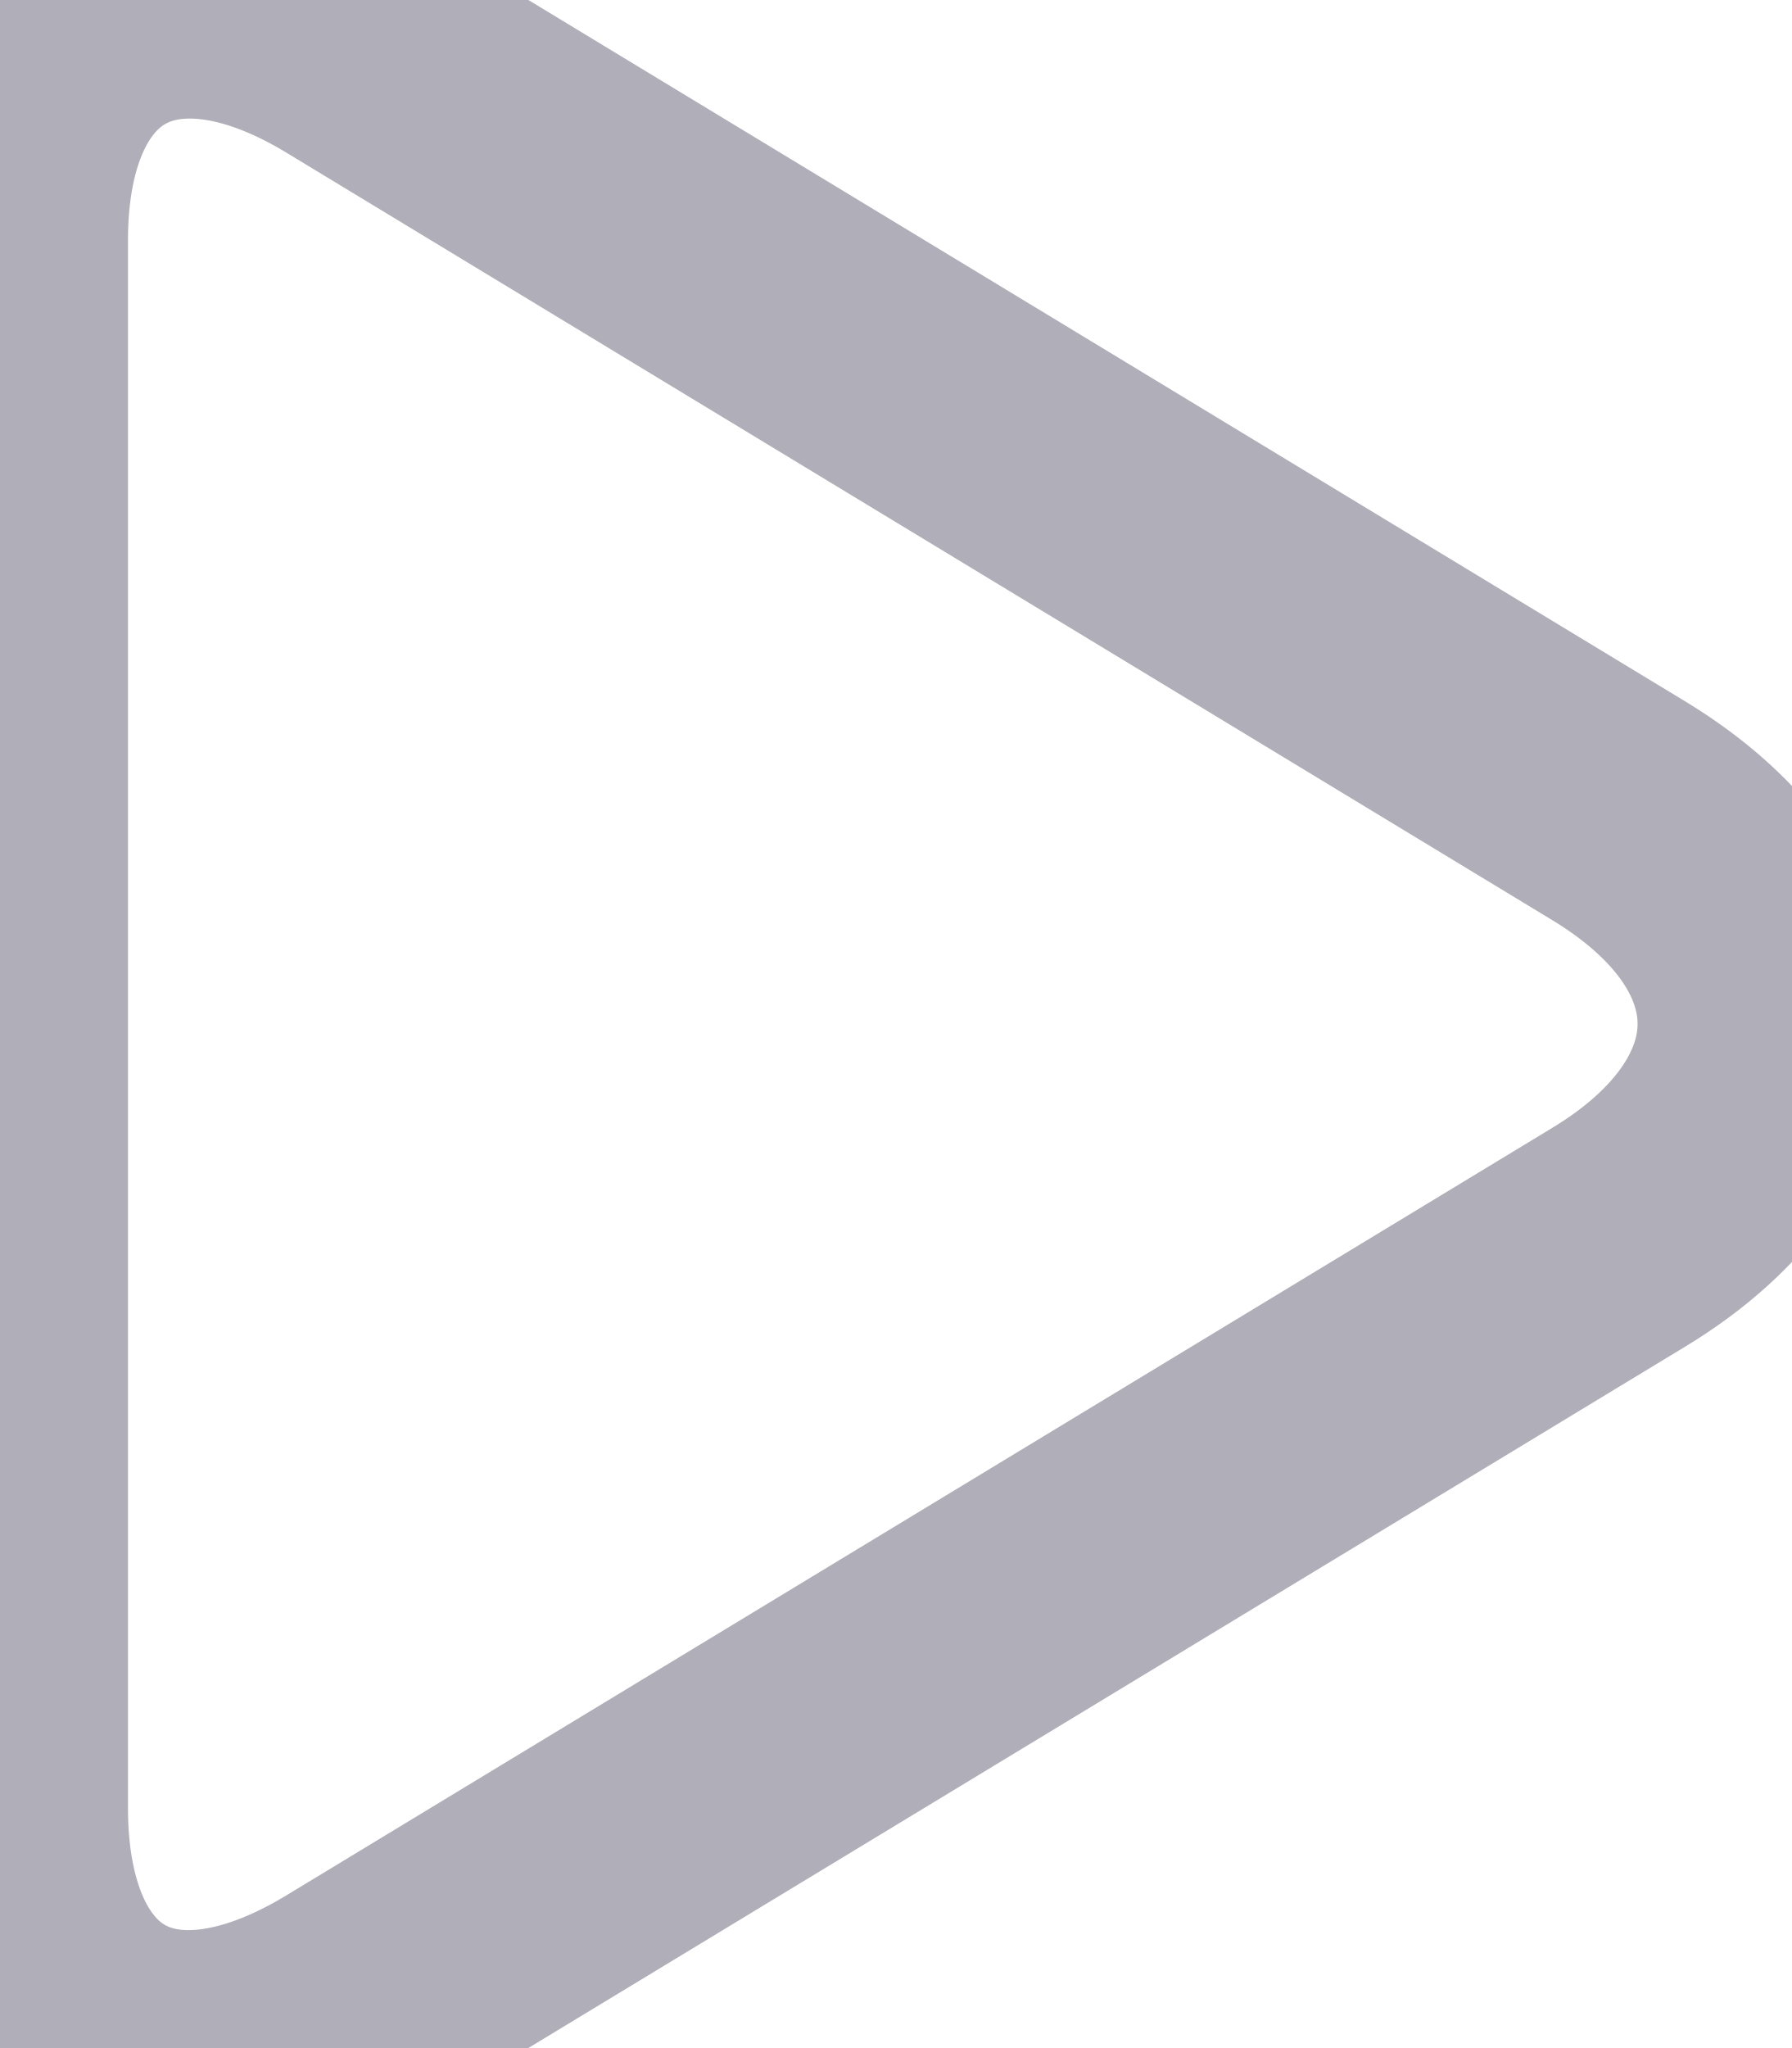
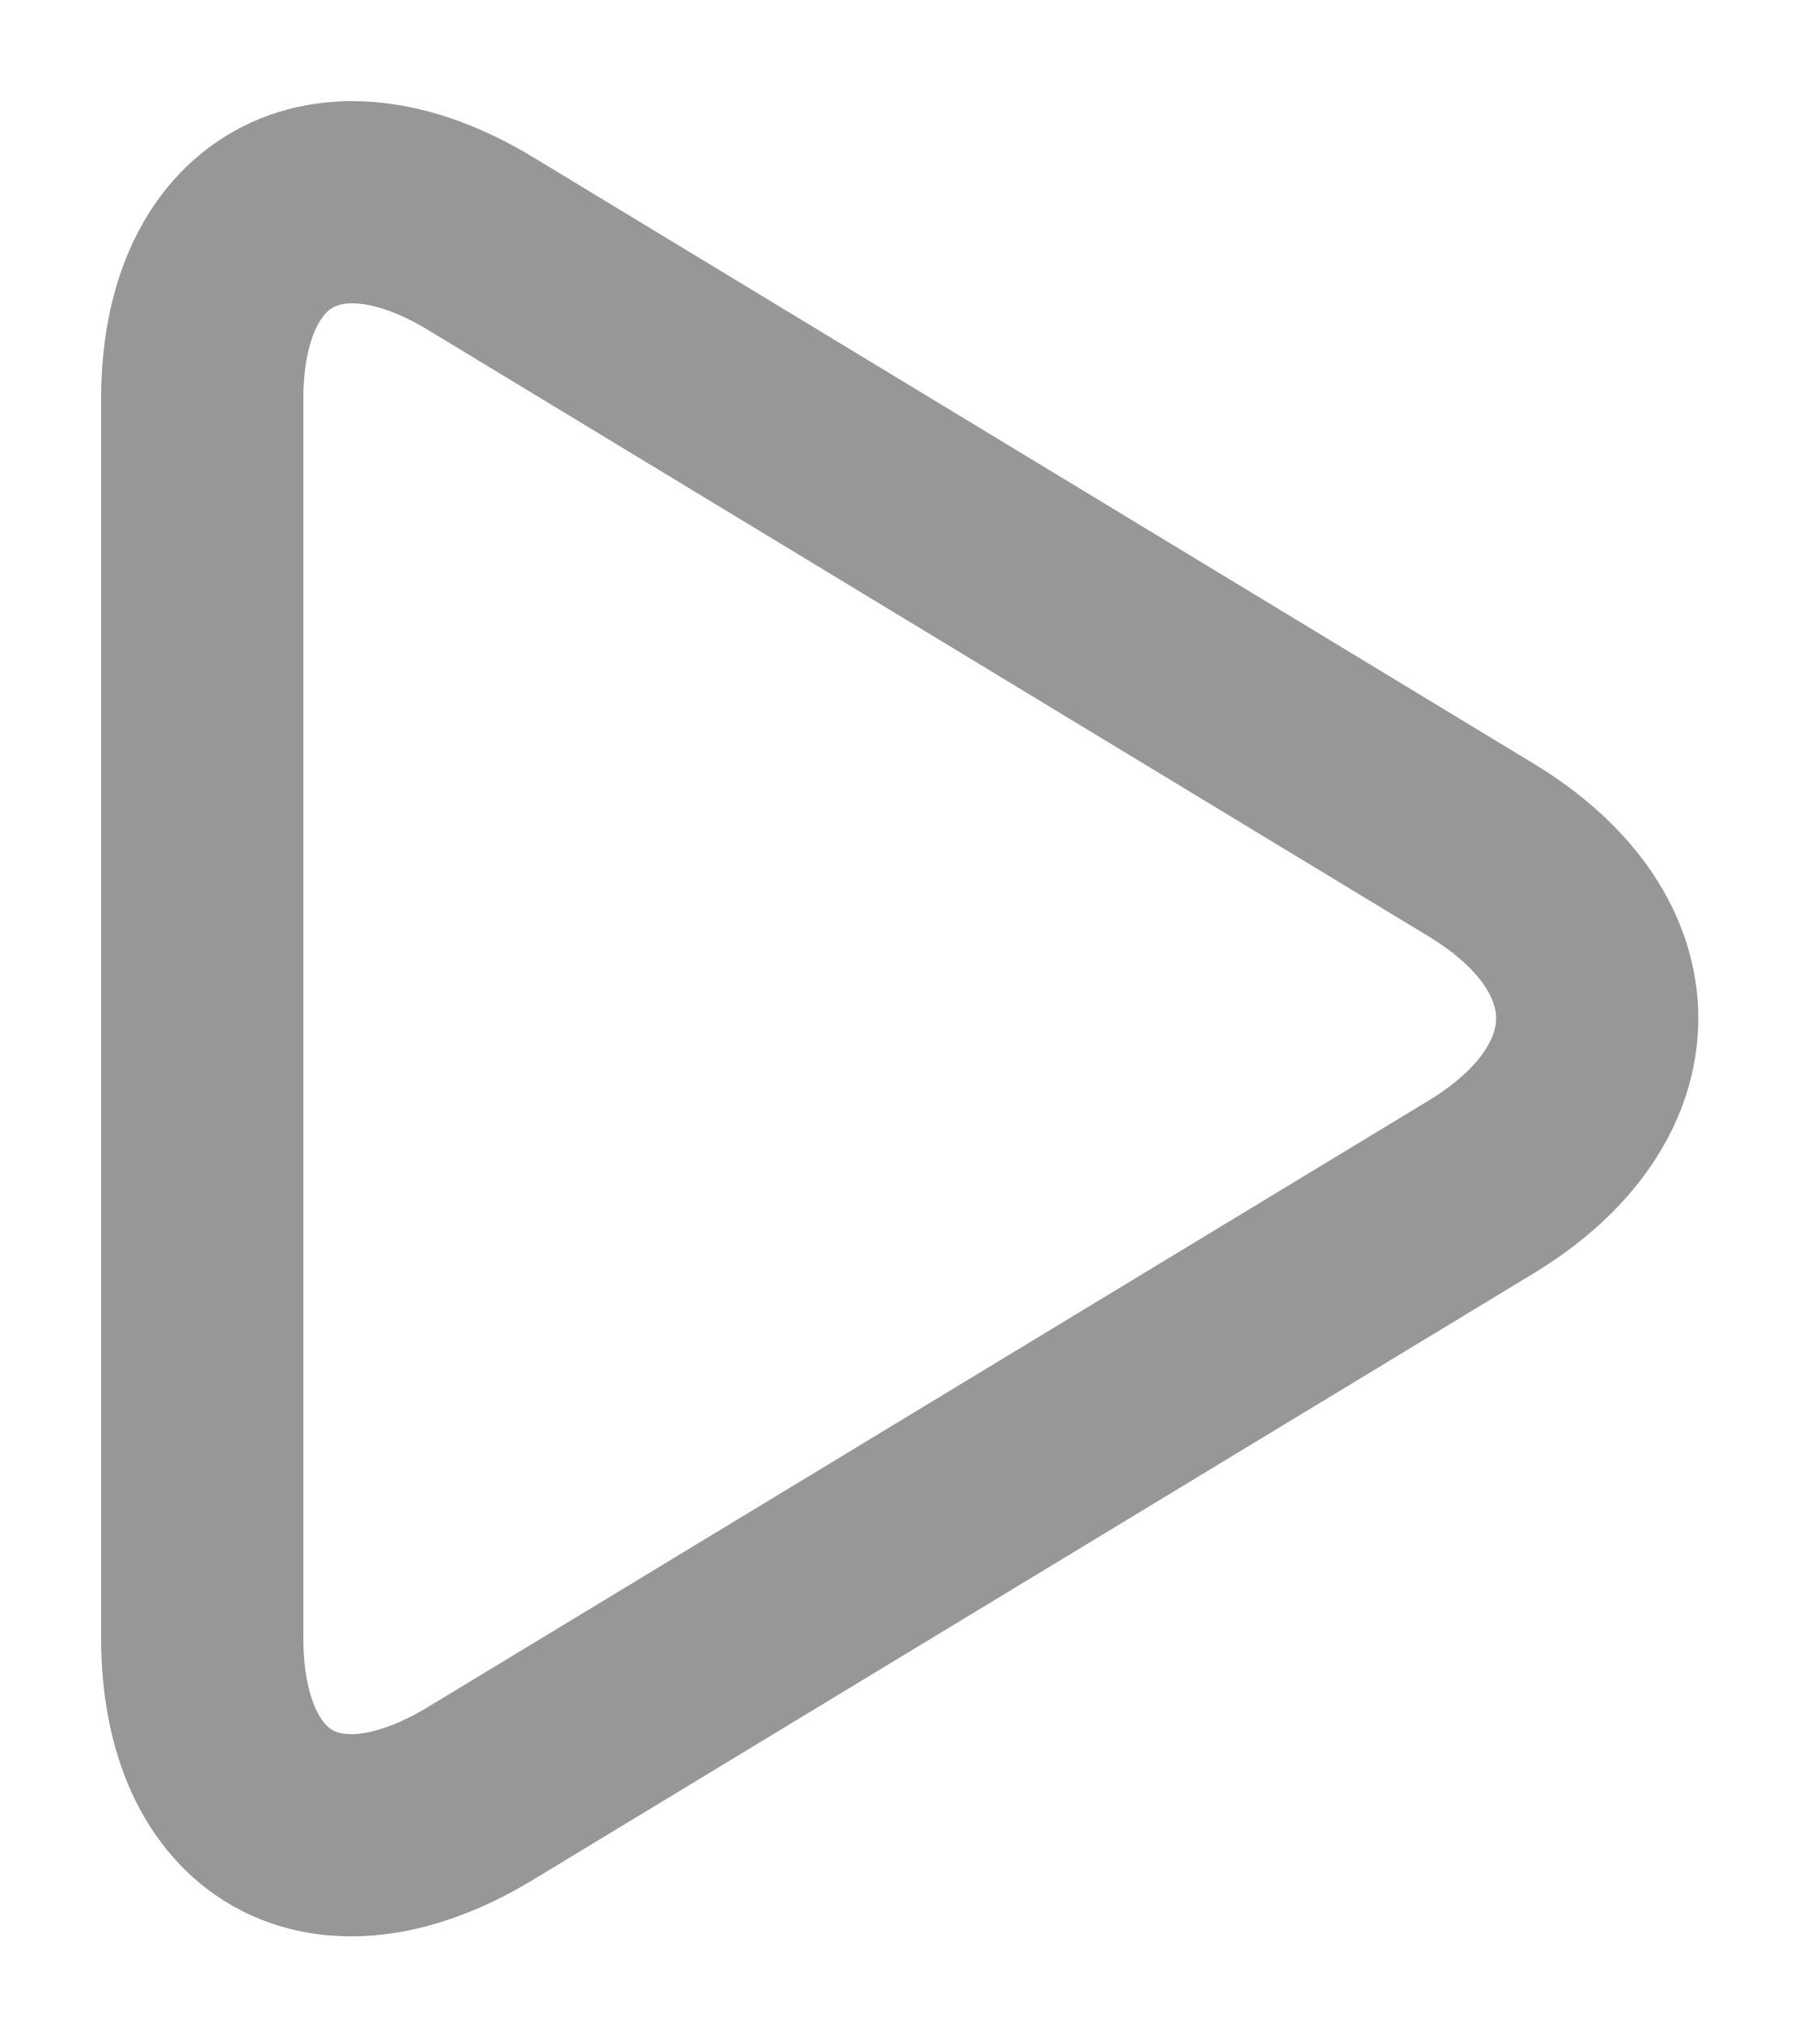
- <svg xmlns="http://www.w3.org/2000/svg" width="7px" height="8px" viewBox="0 0 7 8" version="1.1">
+ <svg xmlns="http://www.w3.org/2000/svg" width="9px" height="10px" viewBox="0 0 9 10" version="1.1">
  <description>Created with Sketch (http://www.bohemiancoding.com/sketch)</description>
  <defs />
  <g id="Page-1" stroke="none" stroke-width="1" fill="none" fill-rule="evenodd">
-     <path d="M1.377,0.168 C0.616,-0.293 0,0.05 0,0.938 L0,7.062 C0,7.948 0.604,8.3 1.377,7.832 L6.323,4.834 C7.084,4.374 7.096,3.634 6.323,3.166 L1.377,0.168 Z" id="Icon,-Play" stroke="#B0AEB8" stroke-linecap="round" stroke-linejoin="round" />
+     <path d="M2.377,1.205 C1.616,0.744 1,1.087 1,1.975 L1,8.099 C1,8.985 1.604,9.337 2.377,8.869 L7.323,5.871 C8.084,5.41 8.096,4.671 7.323,4.203 L2.377,1.205 Z" id="Path" stroke="#979797" />
  </g>
</svg>
